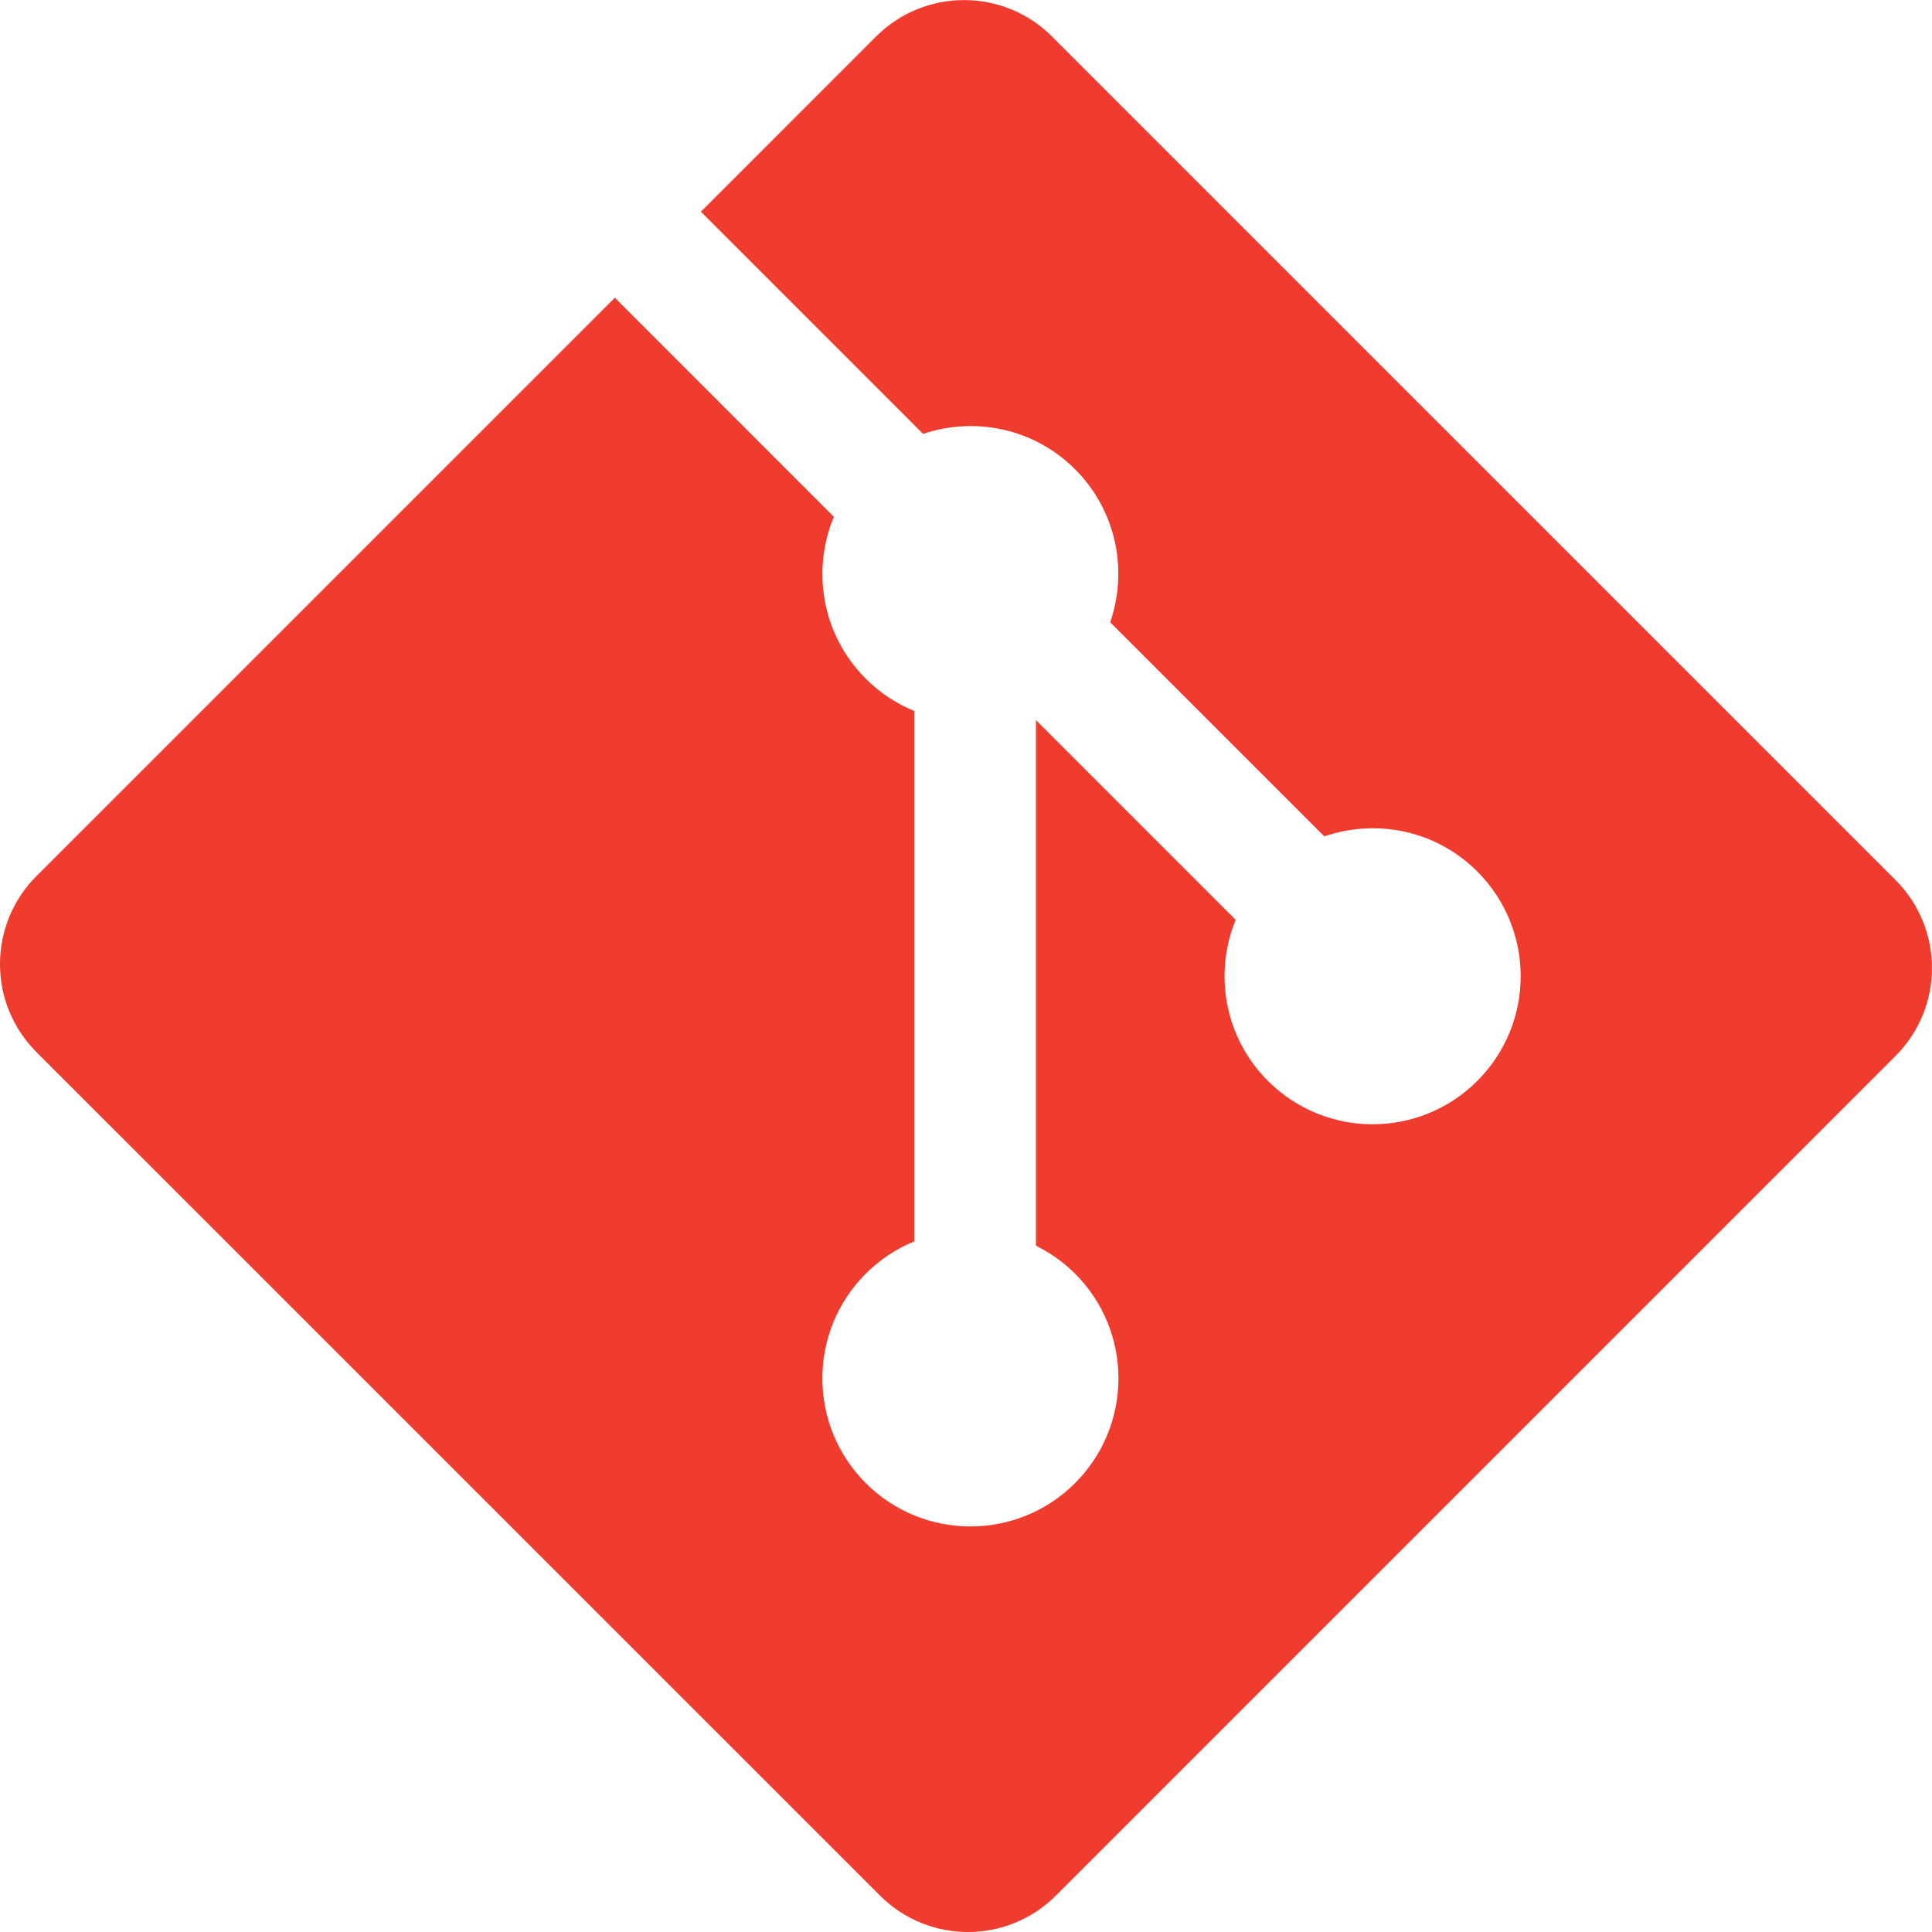
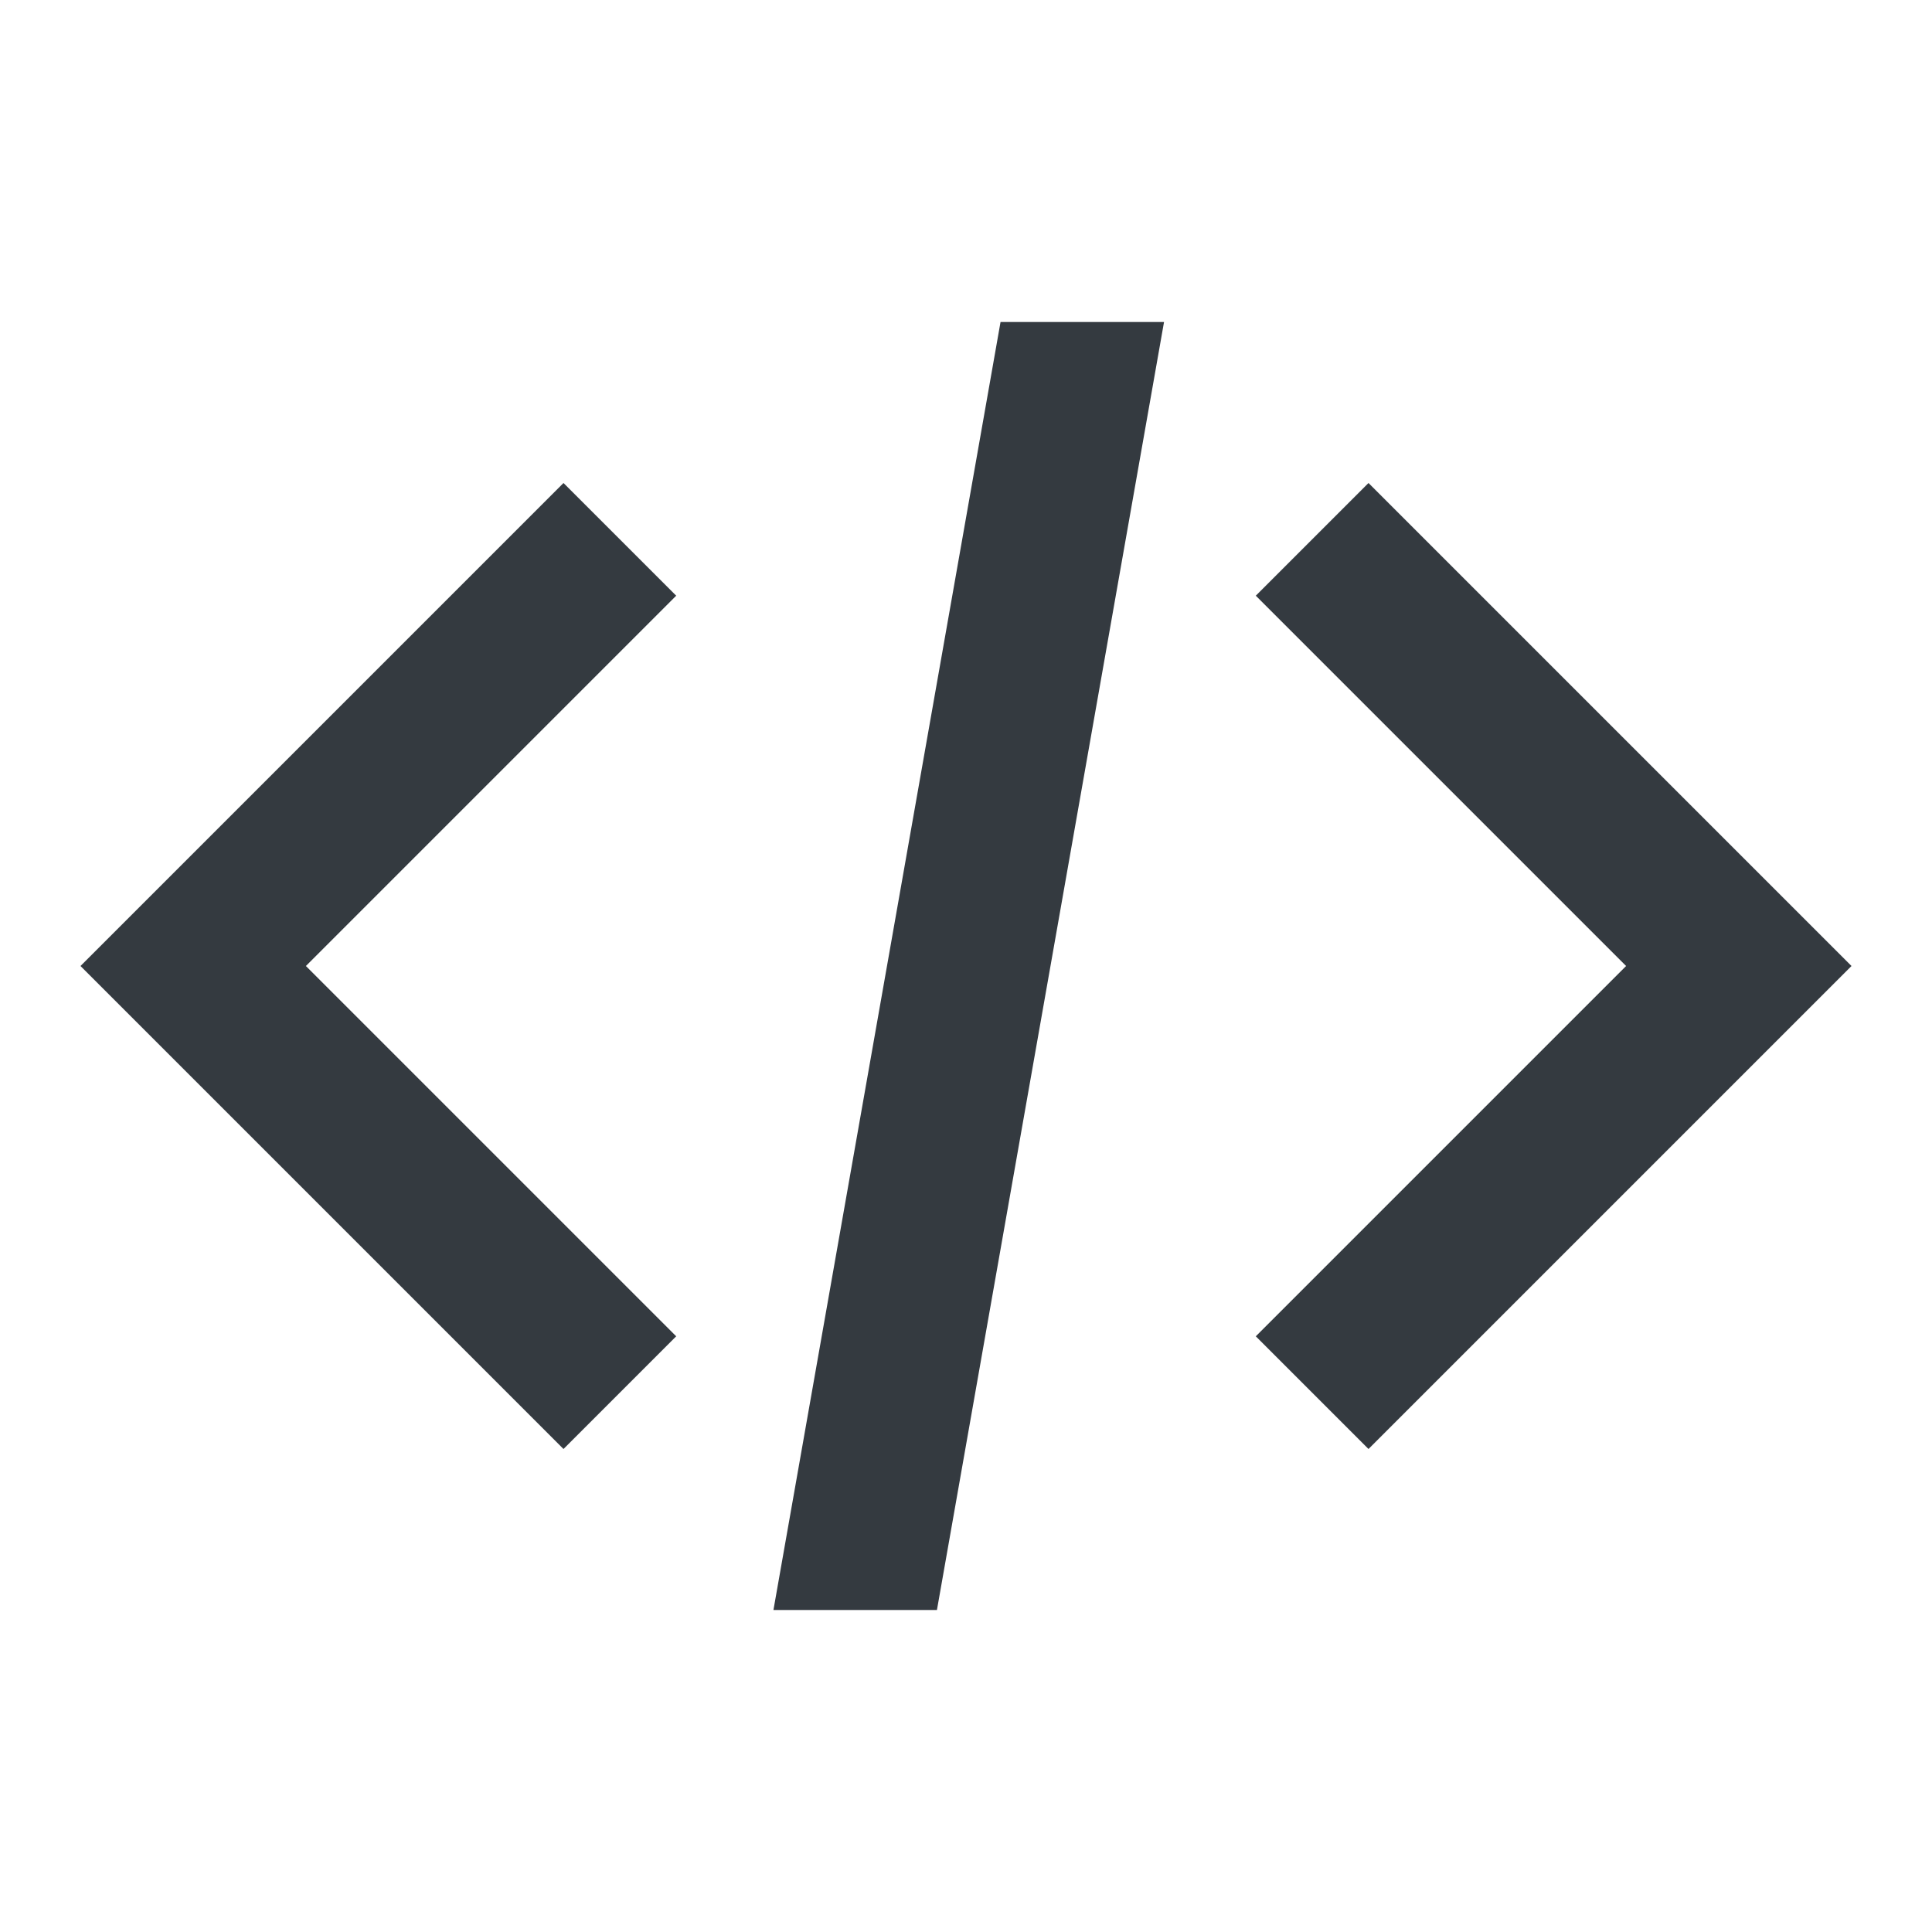
- <svg xmlns="http://www.w3.org/2000/svg" viewBox="0 0 122.52 122.52" height="122.52" width="122.52" xml:space="preserve" id="svg2" version="1.1">
-   <defs id="defs6" />
-   <g transform="matrix(1.333333,0,0,-1.333333,0,122.52)" id="g10">
-     <g transform="scale(0.1)" id="g12">
-       <path id="path14" style="fill:#f03c2e;fill-opacity:1;fill-rule:nonzero;stroke:none" d="M 901.543,500.352 500.352,901.527 c -23.094,23.11 -60.567,23.11 -83.692,0 L 333.359,818.211 439.031,712.535 c 24.563,8.293 52.727,2.727 72.297,-16.847 19.688,-19.696 25.203,-48.102 16.699,-72.75 L 629.883,521.094 c 24.648,8.496 53.066,3.004 72.754,-16.711 27.5,-27.492 27.5,-72.059 0,-99.574 -27.52,-27.516 -72.078,-27.516 -99.61,0 -20.683,20.703 -25.8,51.097 -15.312,76.582 l -95,94.992 V 326.414 c 6.699,-3.32 13.027,-7.742 18.613,-13.312 27.5,-27.497 27.5,-72.059 0,-99.598 -27.5,-27.488 -72.09,-27.488 -99.57,0 -27.5,27.539 -27.5,72.101 0,99.598 6.797,6.789 14.668,11.925 23.066,15.363 v 252.281 c -8.398,3.438 -16.25,8.531 -23.066,15.367 -20.828,20.821 -25.84,51.395 -15.156,76.977 L 292.422,777.285 17.324,502.211 c -23.105,-23.129 -23.105,-60.602 0,-83.711 L 418.535,17.324 c 23.098,-23.105 60.559,-23.105 83.692,0 L 901.543,416.641 c 23.113,23.113 23.113,60.605 0,83.711" />
-     </g>
-   </g>
+ <svg xmlns="http://www.w3.org/2000/svg" width="24" height="24" viewBox="0 0 24 24" fill="none">
+   <path d="M15.6 16.6L20.2 12L15.6 7.4L17 6L23 12L17 18L15.6 16.6ZM8.4 16.6L3.8 12L8.4 7.4L7 6L1 12L7 18L8.4 16.6Z" fill="#343A40" />
+   <path d="M9.608 20L12.429 4H14.46L11.639 20H9.608Z" fill="#343A40" />
</svg>
